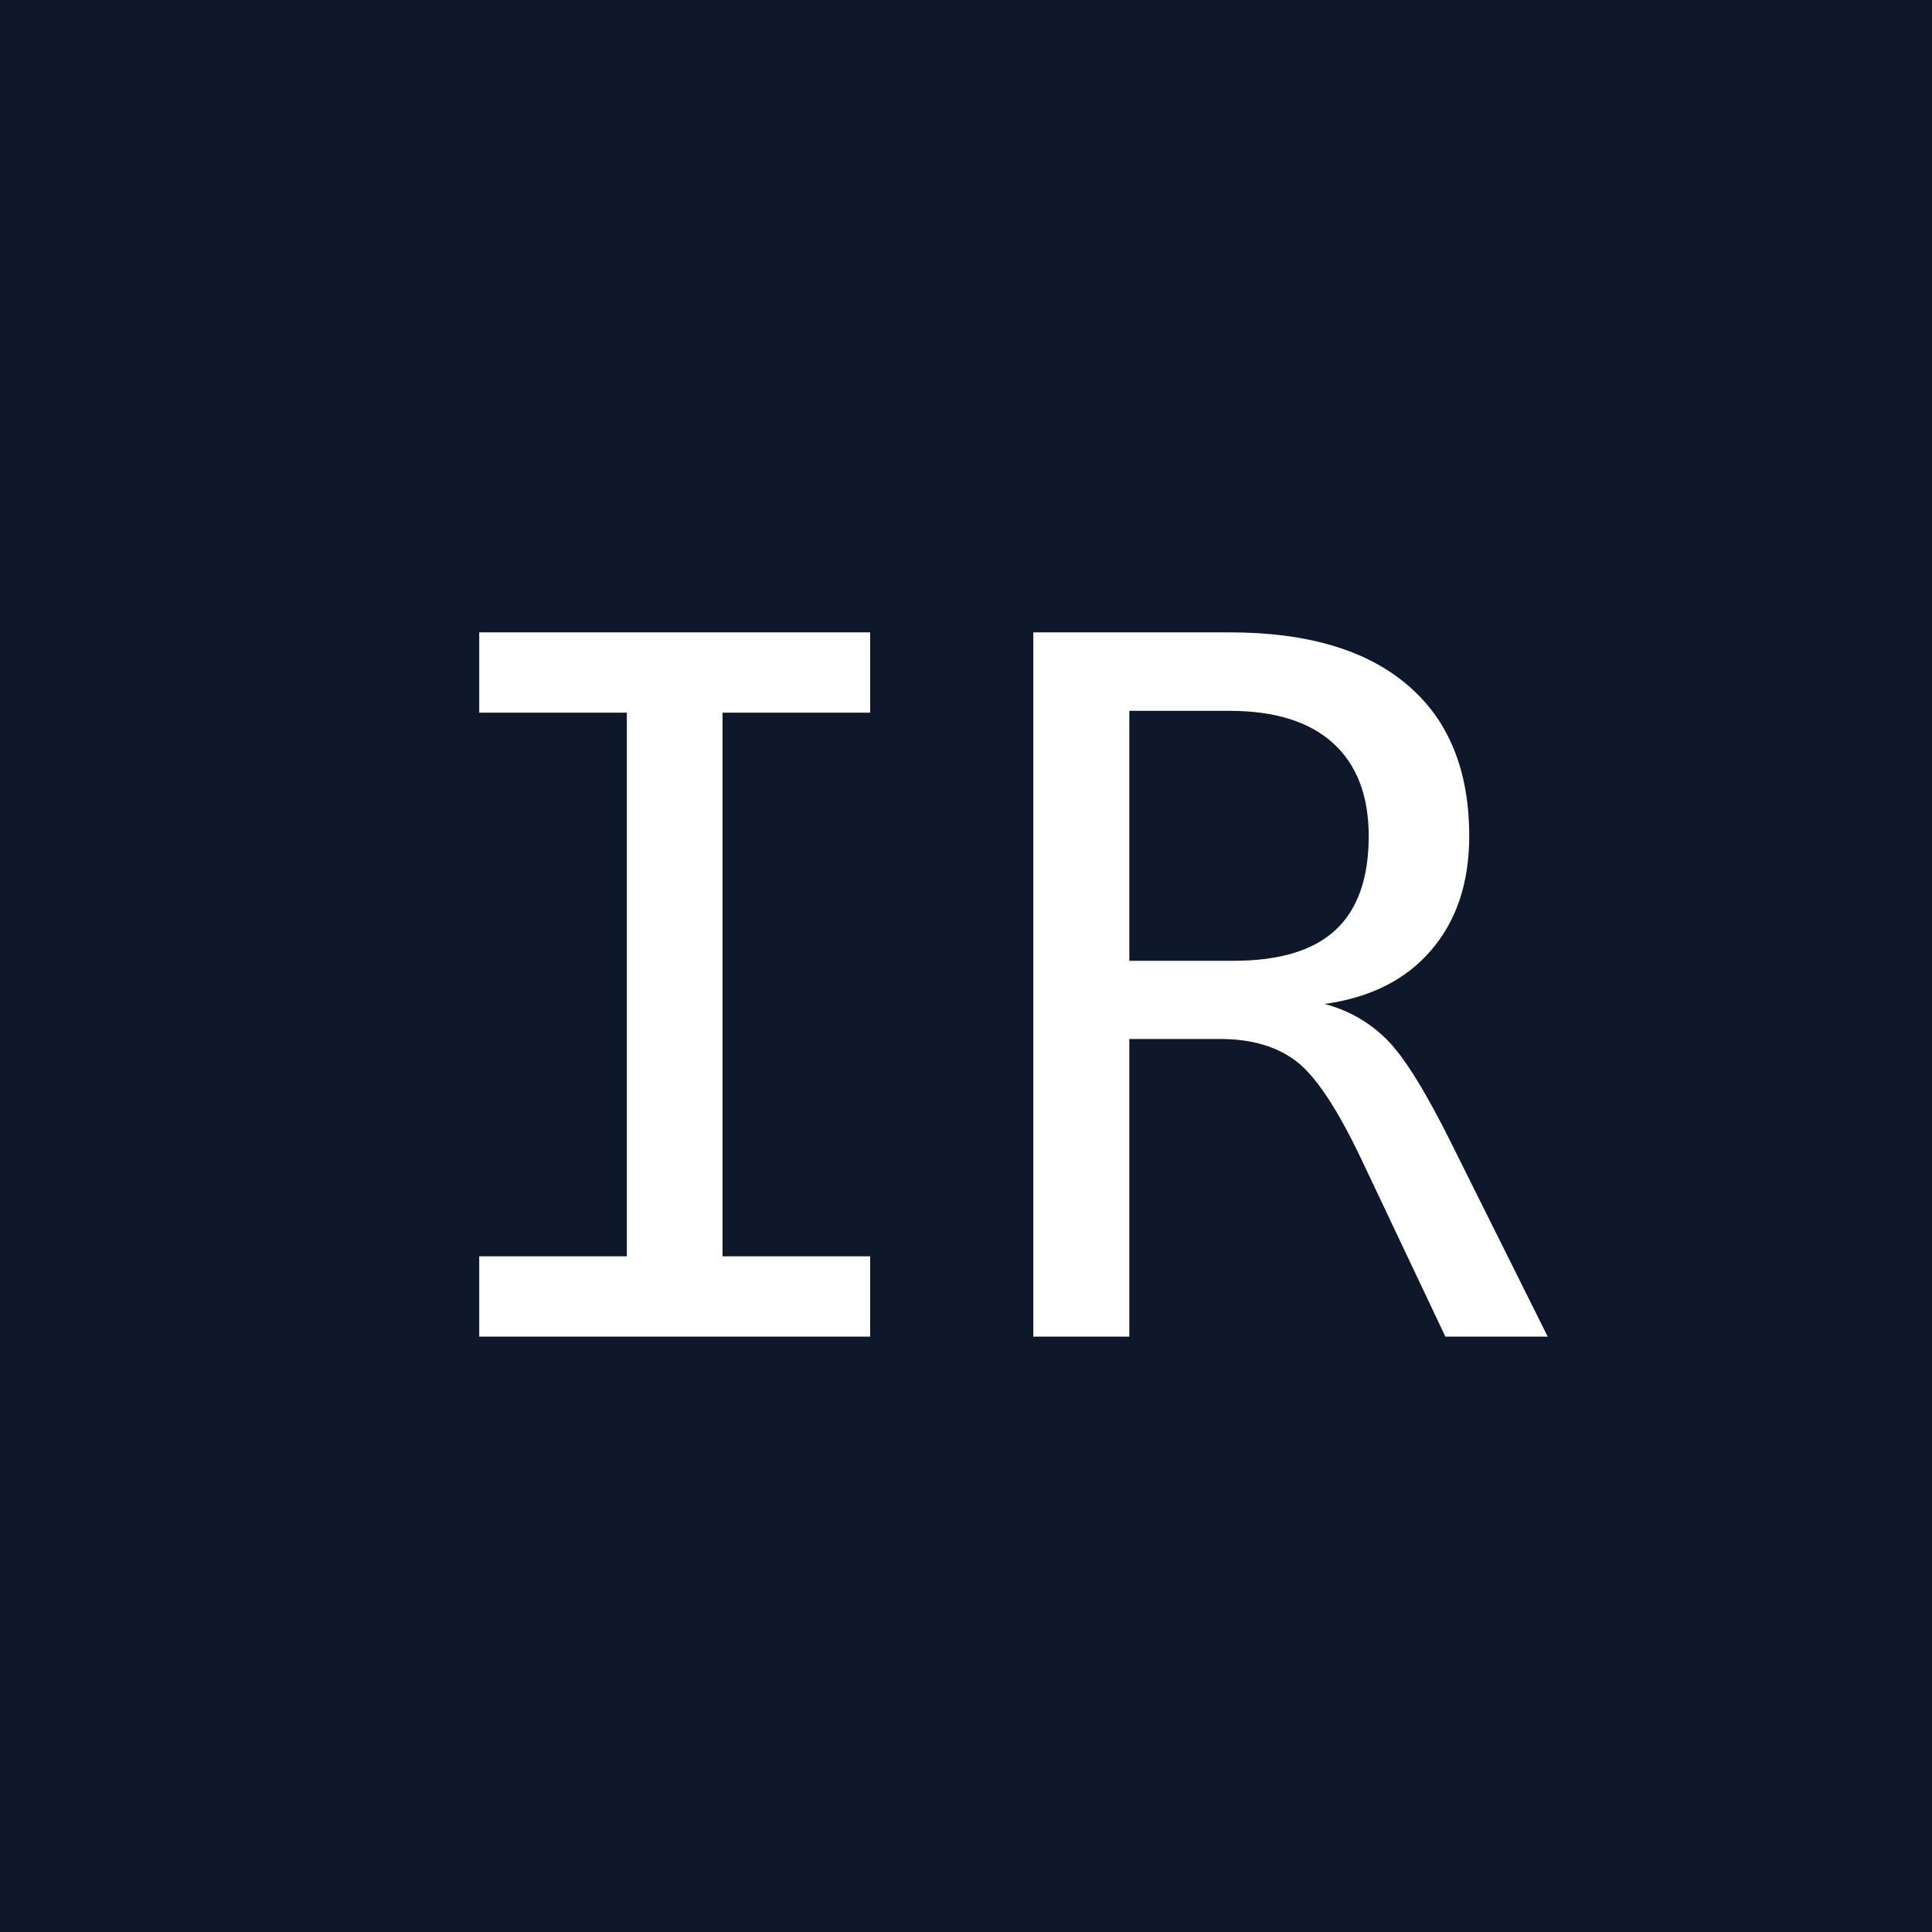
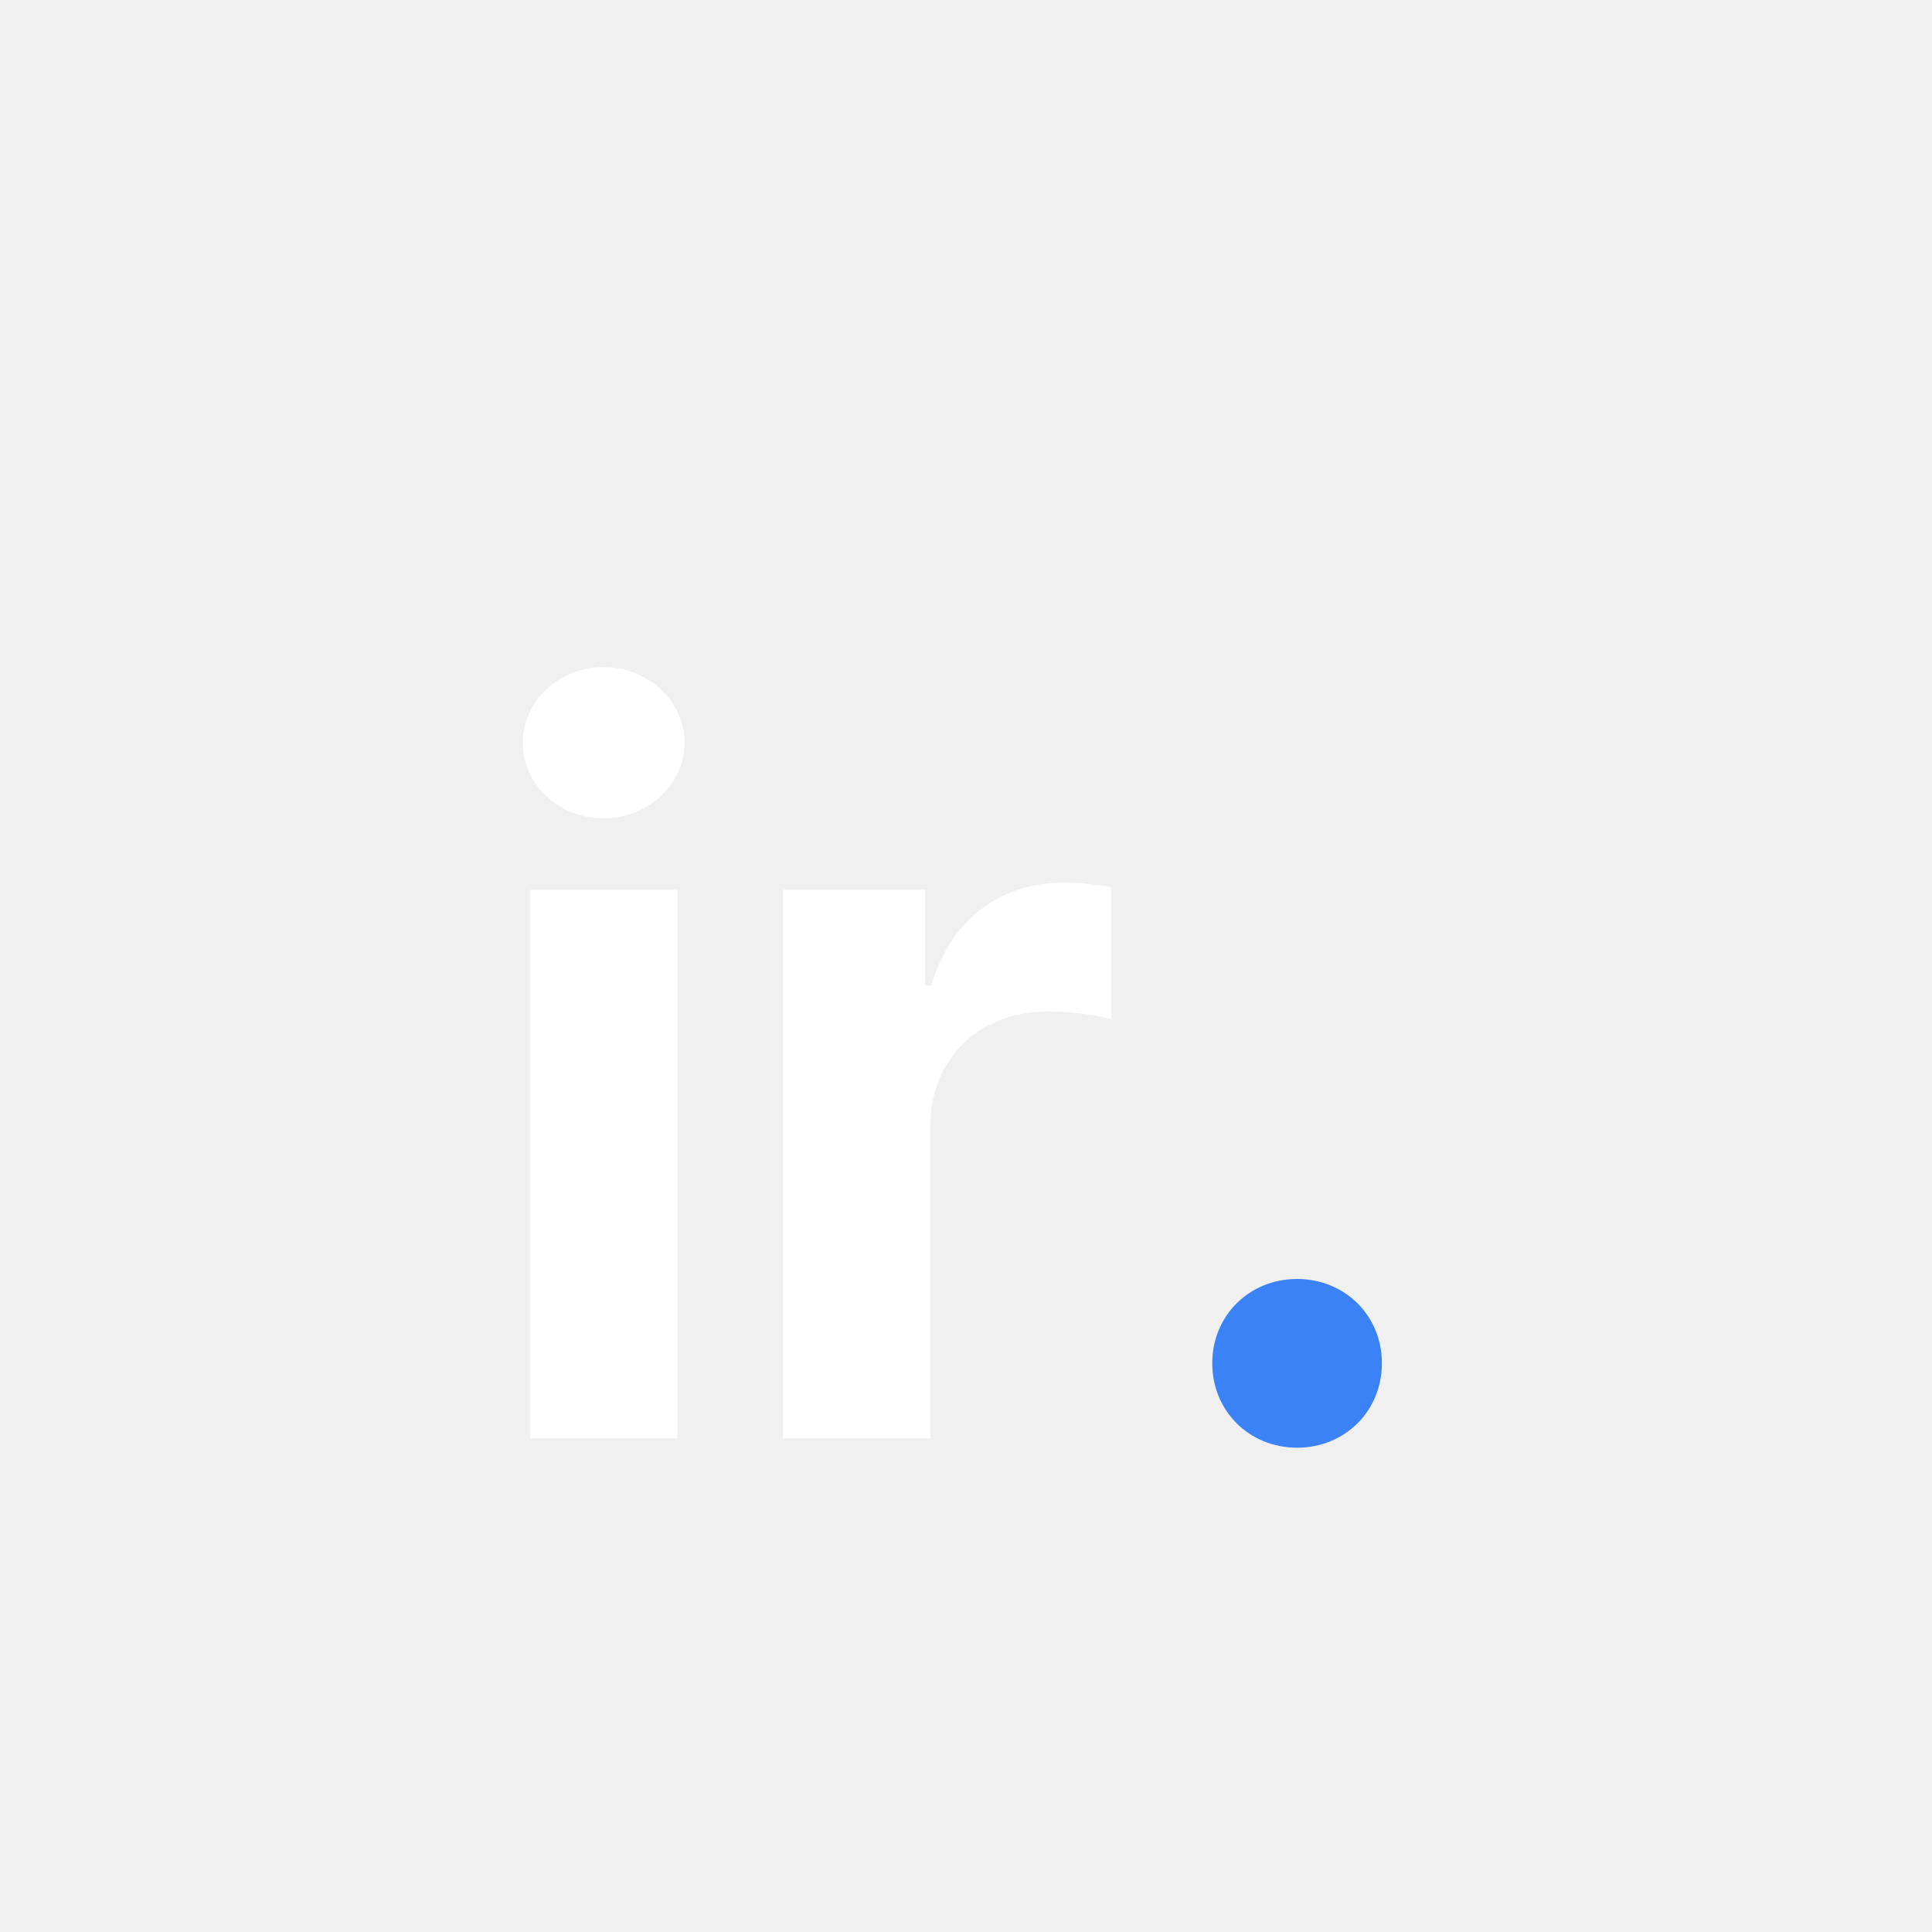
- <svg xmlns="http://www.w3.org/2000/svg" width="100" height="100">
-   <rect width="100" height="100" fill="#0f172a" />
-   <text x="50%" y="55%" font-family="monospace" font-size="50" fill="white" text-anchor="middle" dominant-baseline="middle">
-     IR
+ <svg xmlns="http://www.w3.org/2000/svg" width="100" height="100" viewBox="0 0 100 100">
+   <text x="50%" y="55%" font-family="system-ui, -apple-system, sans-serif" font-size="52" font-weight="700" fill="white" text-anchor="middle" dominant-baseline="middle" letter-spacing="-1">ir<tspan fill="#3b82f6">.</tspan>
  </text>
</svg>
